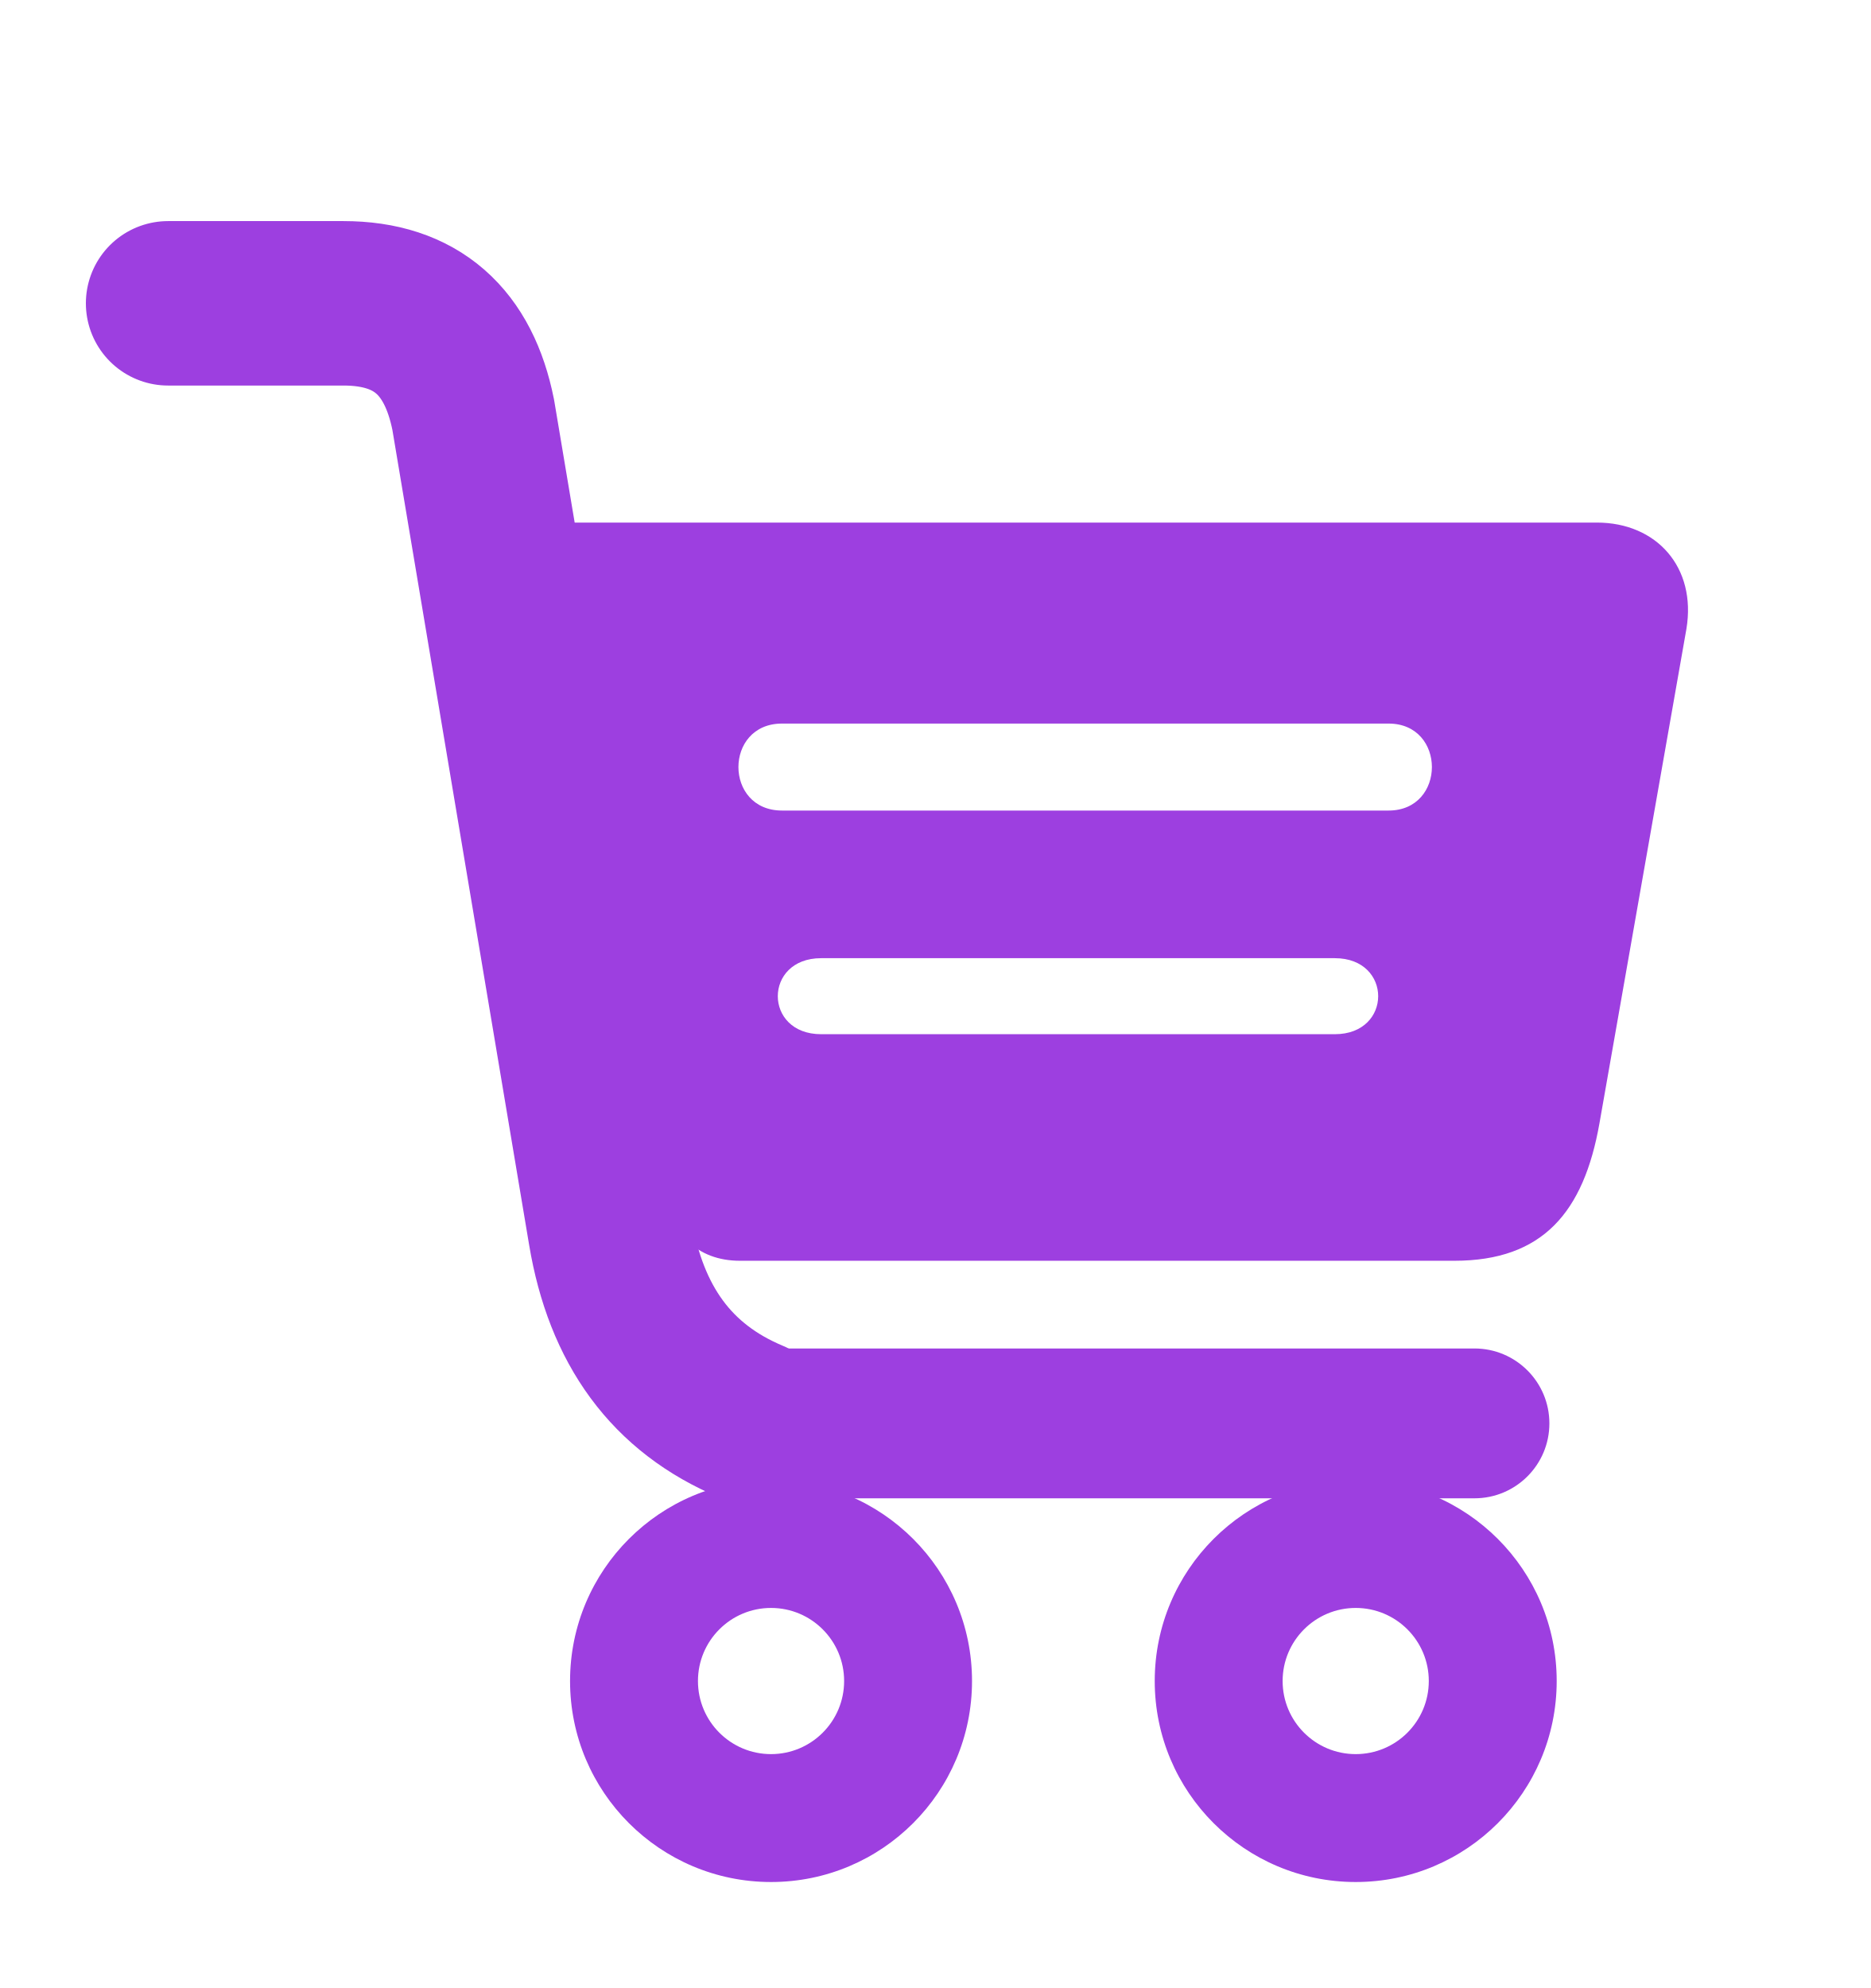
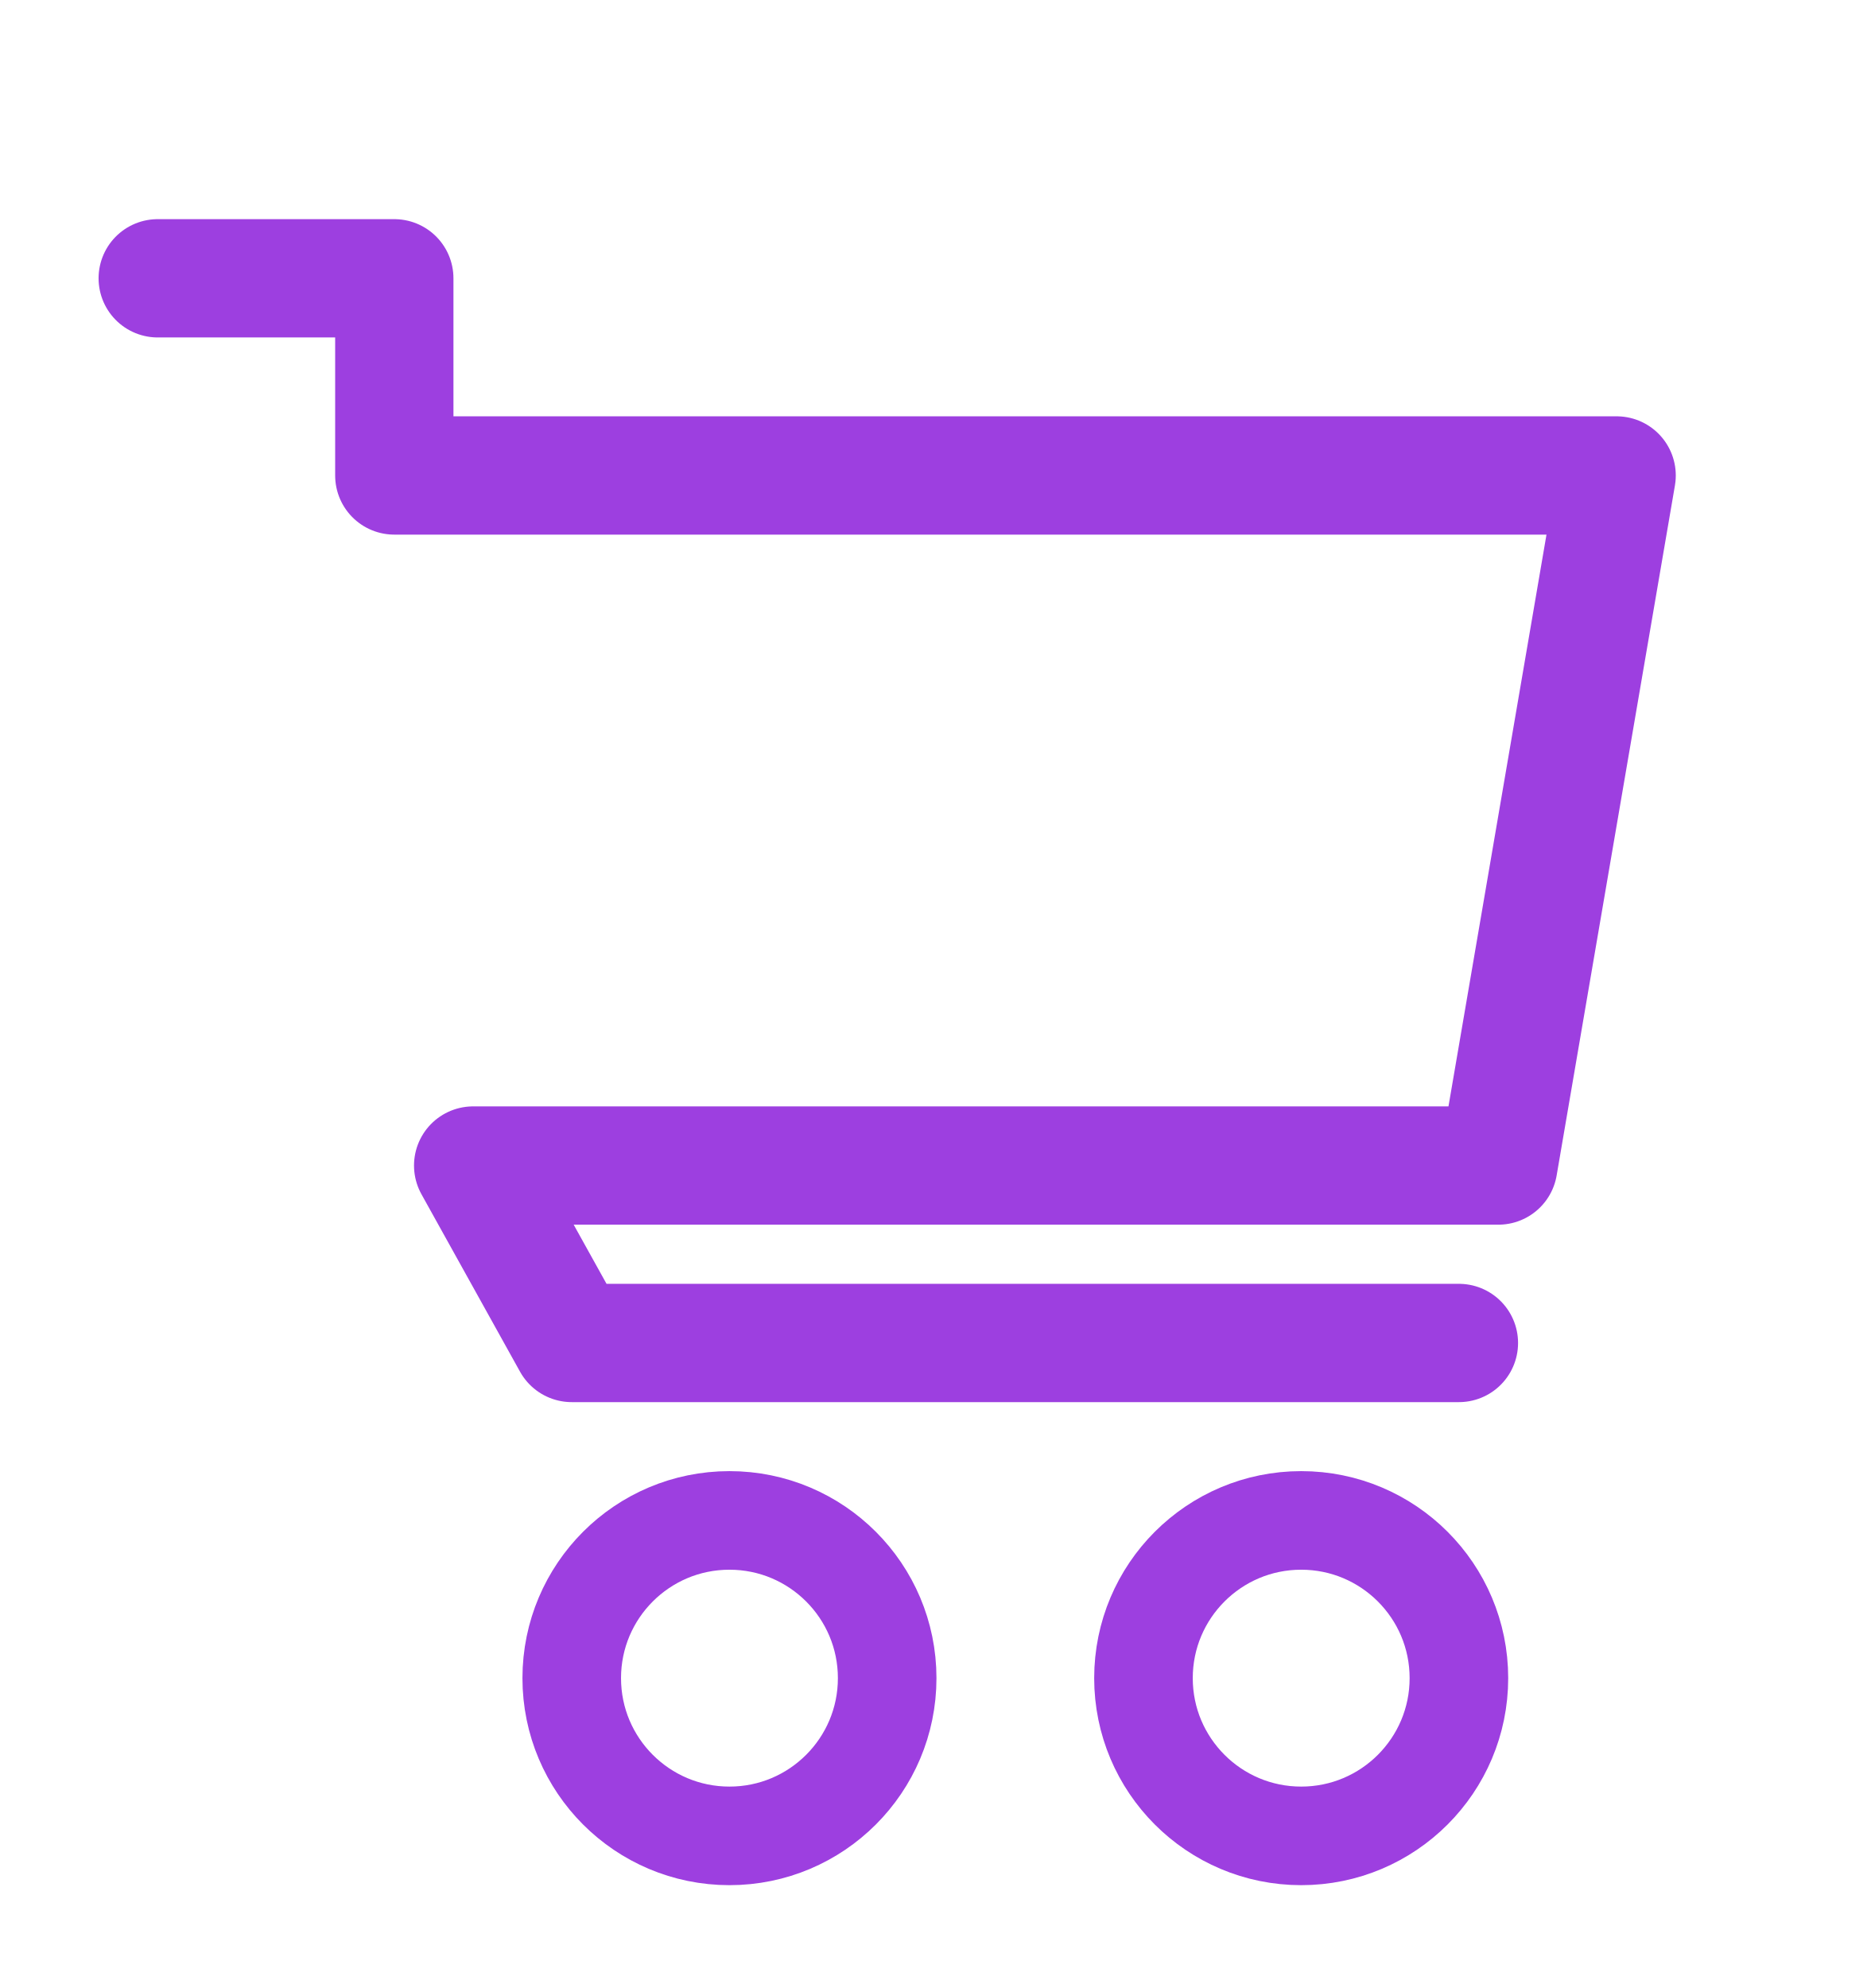
- <svg xmlns="http://www.w3.org/2000/svg" viewBox="0 0 512 544" role="img" aria-label="EasyStore cart logo">
-   <path fill="none" stroke="#9D3FE0" stroke-linecap="round" stroke-linejoin="round" stroke-width="45" d="M46 83h48c20 0 31.5 10.5 35.5 30.5L167 337c4.3 25.7 16.8 42.9 38.5 52" />
-   <path fill="#9D3FE0" fill-rule="evenodd" d="M149 143h288c16.3 0 27.3 12.2 24.5 29.1l-23.8 135.3c-4.3 24.3-15.5 37.6-39.7 37.6H202.5c-11.7 0-19.4-7.4-21.7-21.2L144 146.5c-.4-2 1.1-3.5 5-3.5Zm65 55h166c15.8 0 15.8 23.8 0 23.8H214c-15.9 0-15.9-23.8 0-23.8Zm10.7 64.2h140.6c15.8 0 15.8 20.8 0 20.8H224.7c-15.8 0-15.8-20.8 0-20.8Z" />
-   <rect x="194" y="369" width="230" height="41" rx="20.5" fill="#9D3FE0" />
-   <path fill="#9D3FE0" fill-rule="evenodd" d="M211 405a55 55 0 1 1 0 110 55 55 0 0 1 0-110Zm0 35a20 20 0 1 0 0 40 20 20 0 0 0 0-40Zm160-35a55 55 0 1 1 0 110 55 55 0 0 1 0-110Zm0 35a20 20 0 1 0 0 40 20 20 0 0 0 0-40Z" />
+ <svg xmlns="http://www.w3.org/2000/svg" width="512" height="544" viewBox="14 17.9 94.9 100.8" preserveAspectRatio="xMidYMid meet" role="img" aria-label="EasyStore alternative cart logo">
+   <g fill="none" stroke="#9D3FE0" stroke-linecap="round" stroke-linejoin="round">
+     <path class="logo-cart" style="--logo-dash-length: 210" stroke-width="6" d="M22 32h12v10h62l-6 35H38l5 9h45" />
+     <circle class="logo-wheel" style="--logo-dash-length: 51" cx="51" cy="103" r="8" stroke-width="5" />
+     <circle class="logo-wheel" style="--logo-dash-length: 51" cx="80" cy="103" r="8" stroke-width="5" />
+   </g>
</svg>
